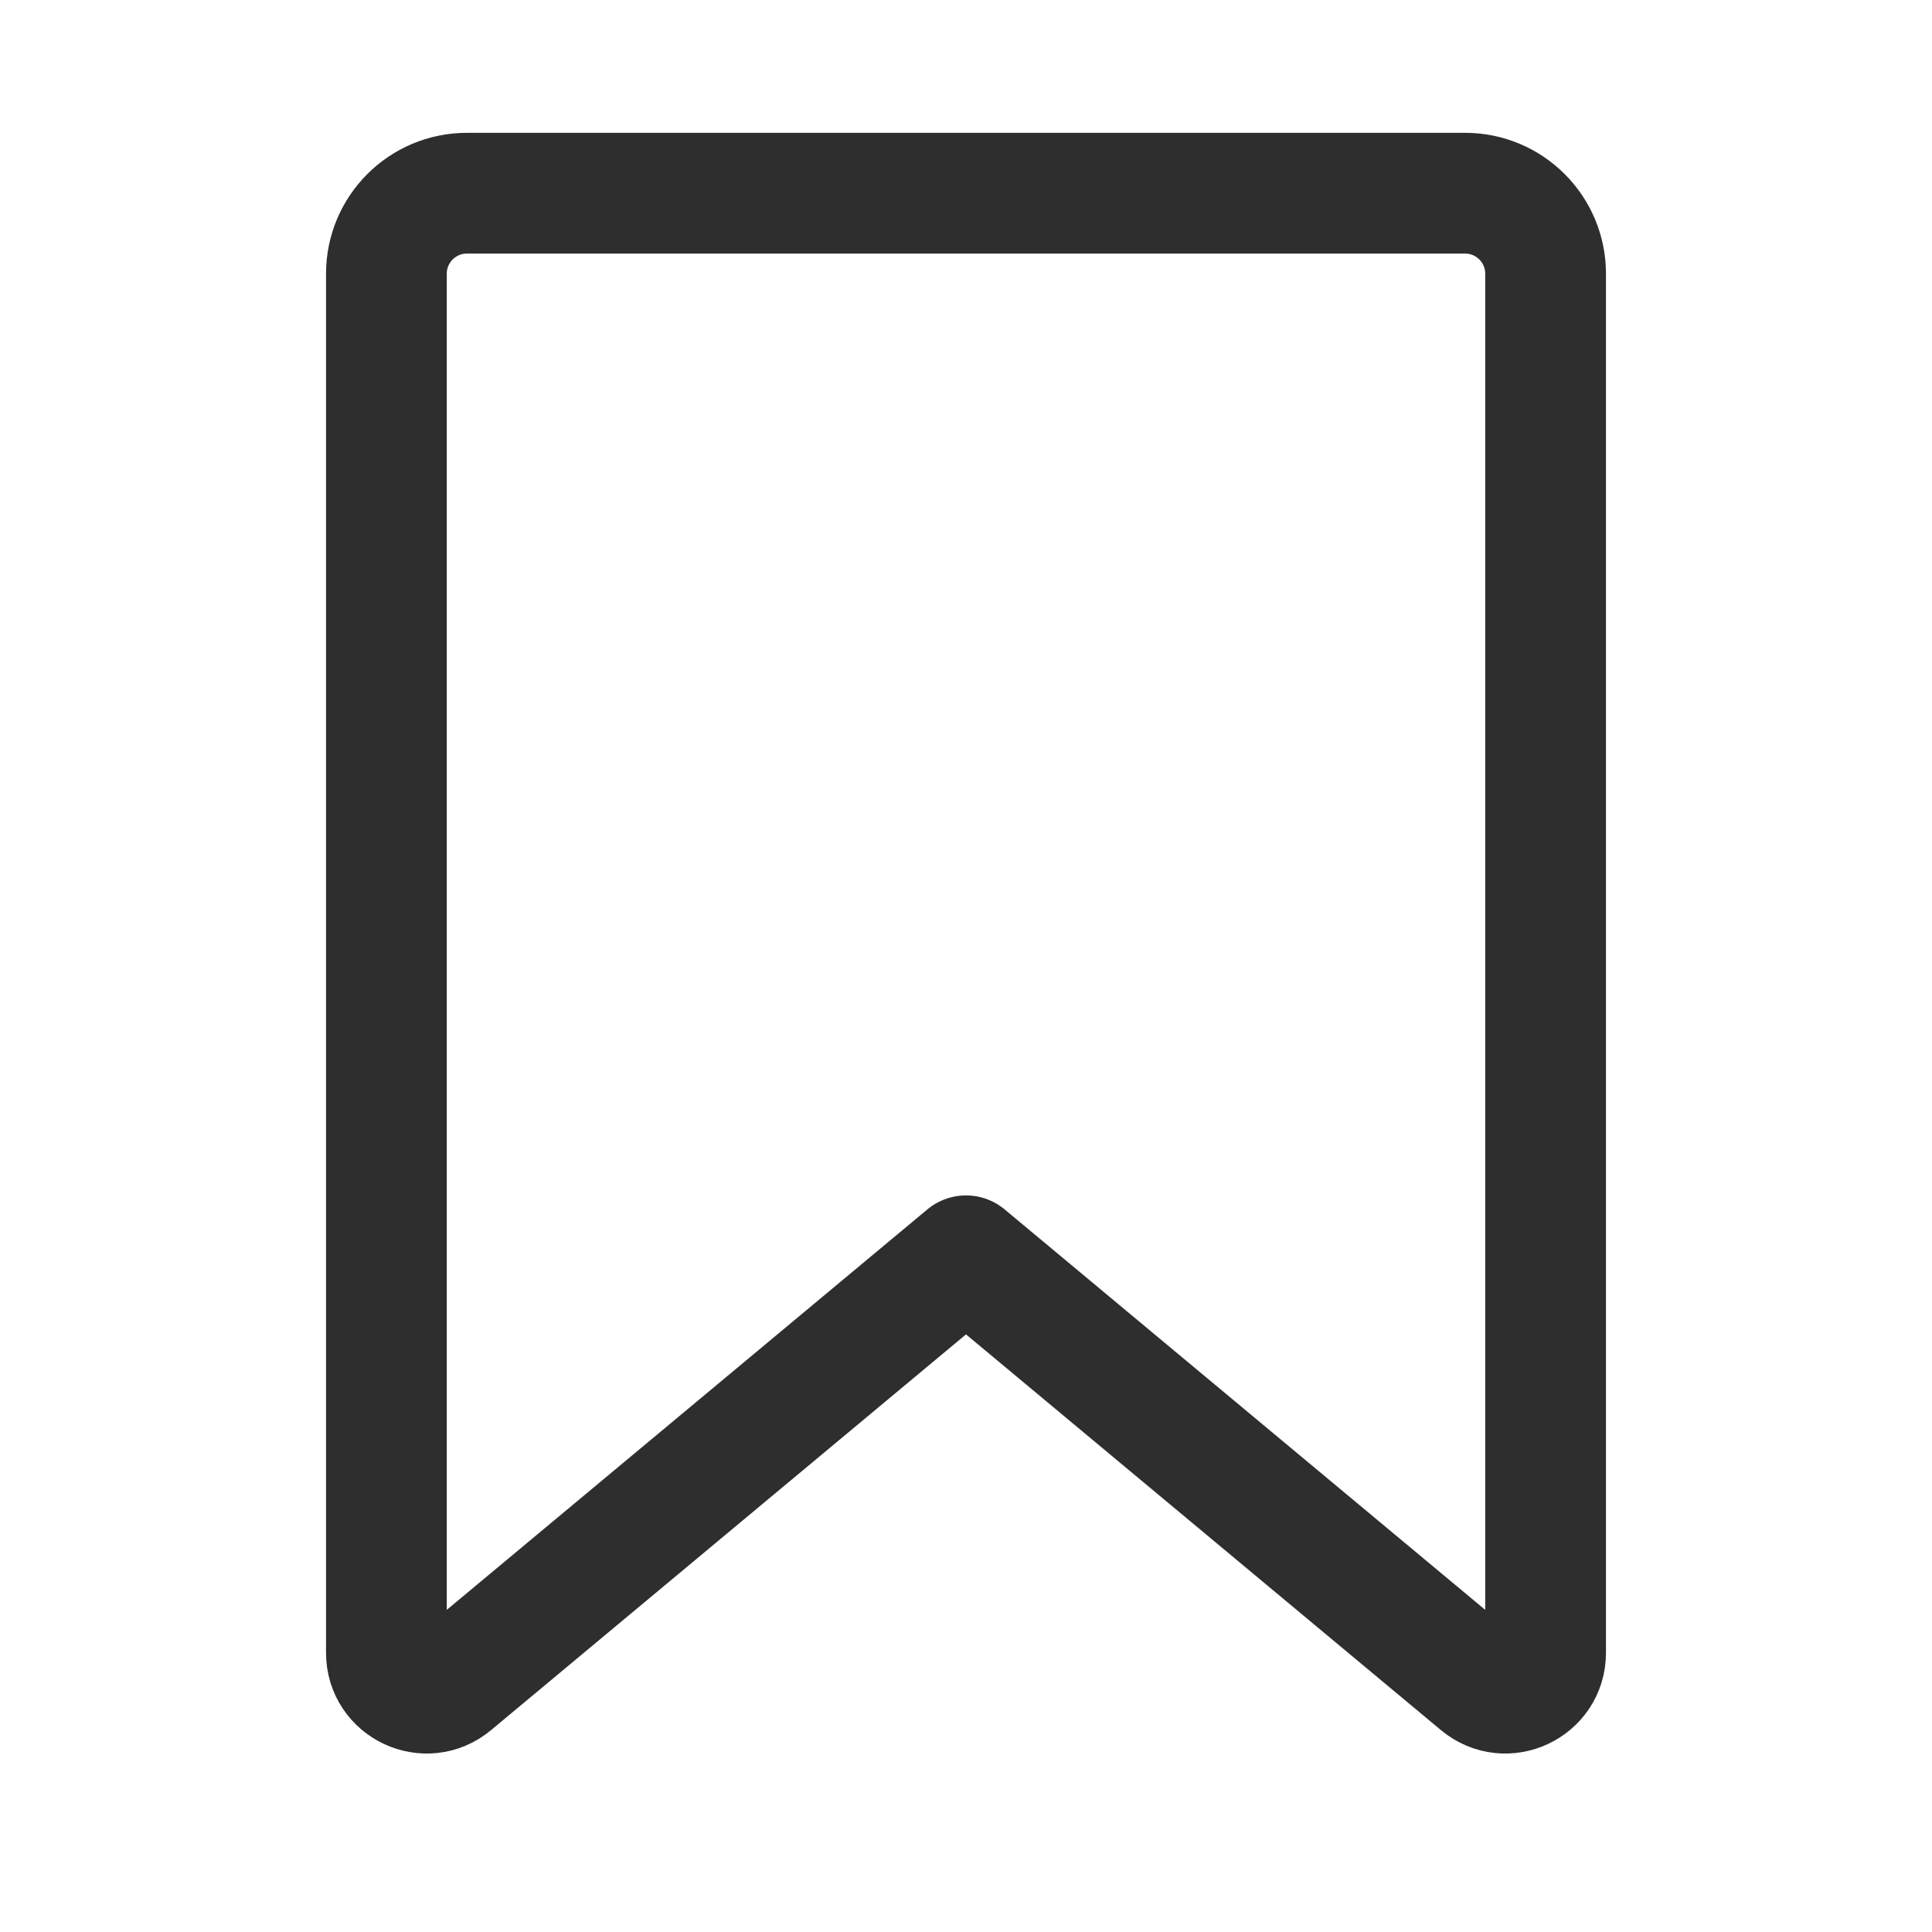
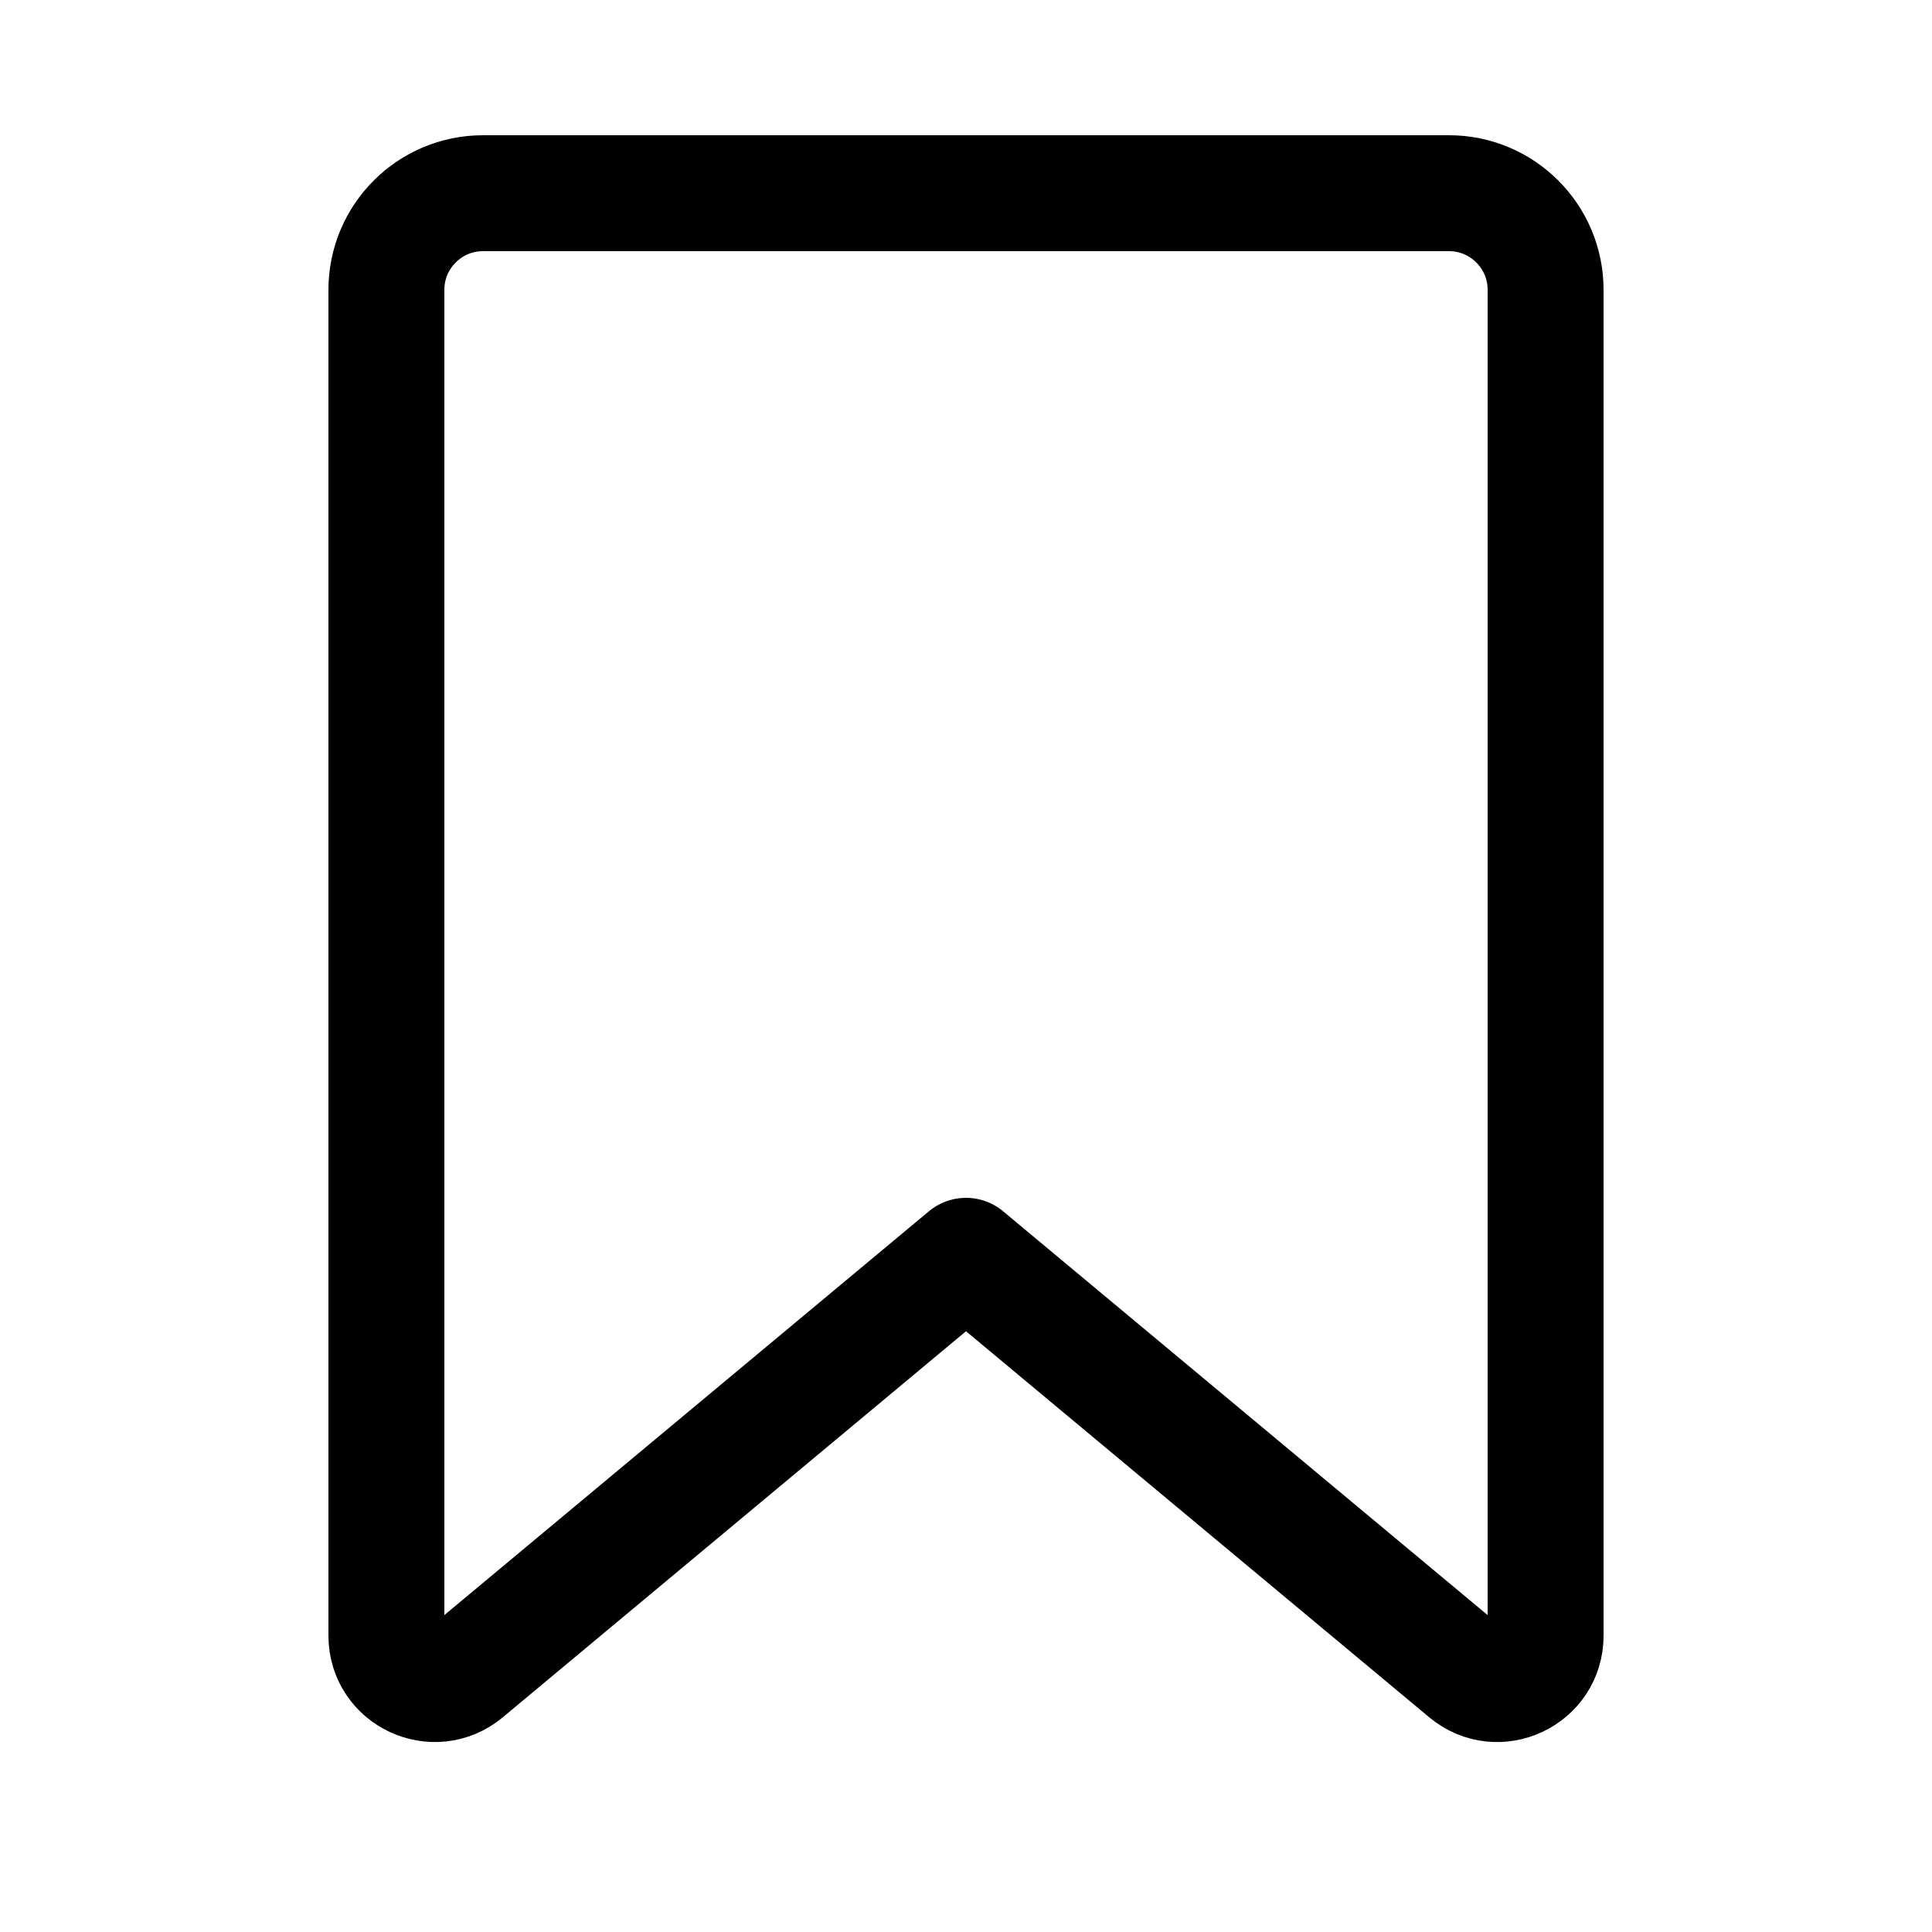
- <svg xmlns="http://www.w3.org/2000/svg" width="24" height="24" viewBox="0 0 24 24" fill="none">
-   <path d="M4.8 3.4C4.8 2.848 5.248 2.4 5.8 2.4H18.2C18.752 2.4 19.2 2.848 19.2 3.4V20.532C19.2 20.956 18.706 21.188 18.38 20.916L12 15.6L5.62 20.916C5.294 21.188 4.8 20.956 4.8 20.532V3.4Z" stroke="#2E2E2E" stroke-width="1.5" stroke-linejoin="round" />
+ <svg xmlns="http://www.w3.org/2000/svg" width="20" height="20" viewBox="0 0 20 20" fill="none">
+   <path d="M4 3C4 2.448 4.448 2 5 2H15C15.552 2 16 2.448 16 3V16.933C16 17.356 15.506 17.588 15.18 17.317L10 13L4.82 17.317C4.494 17.588 4 17.356 4 16.933V3Z" stroke="black" stroke-width="1.2" stroke-linejoin="round" />
</svg>
